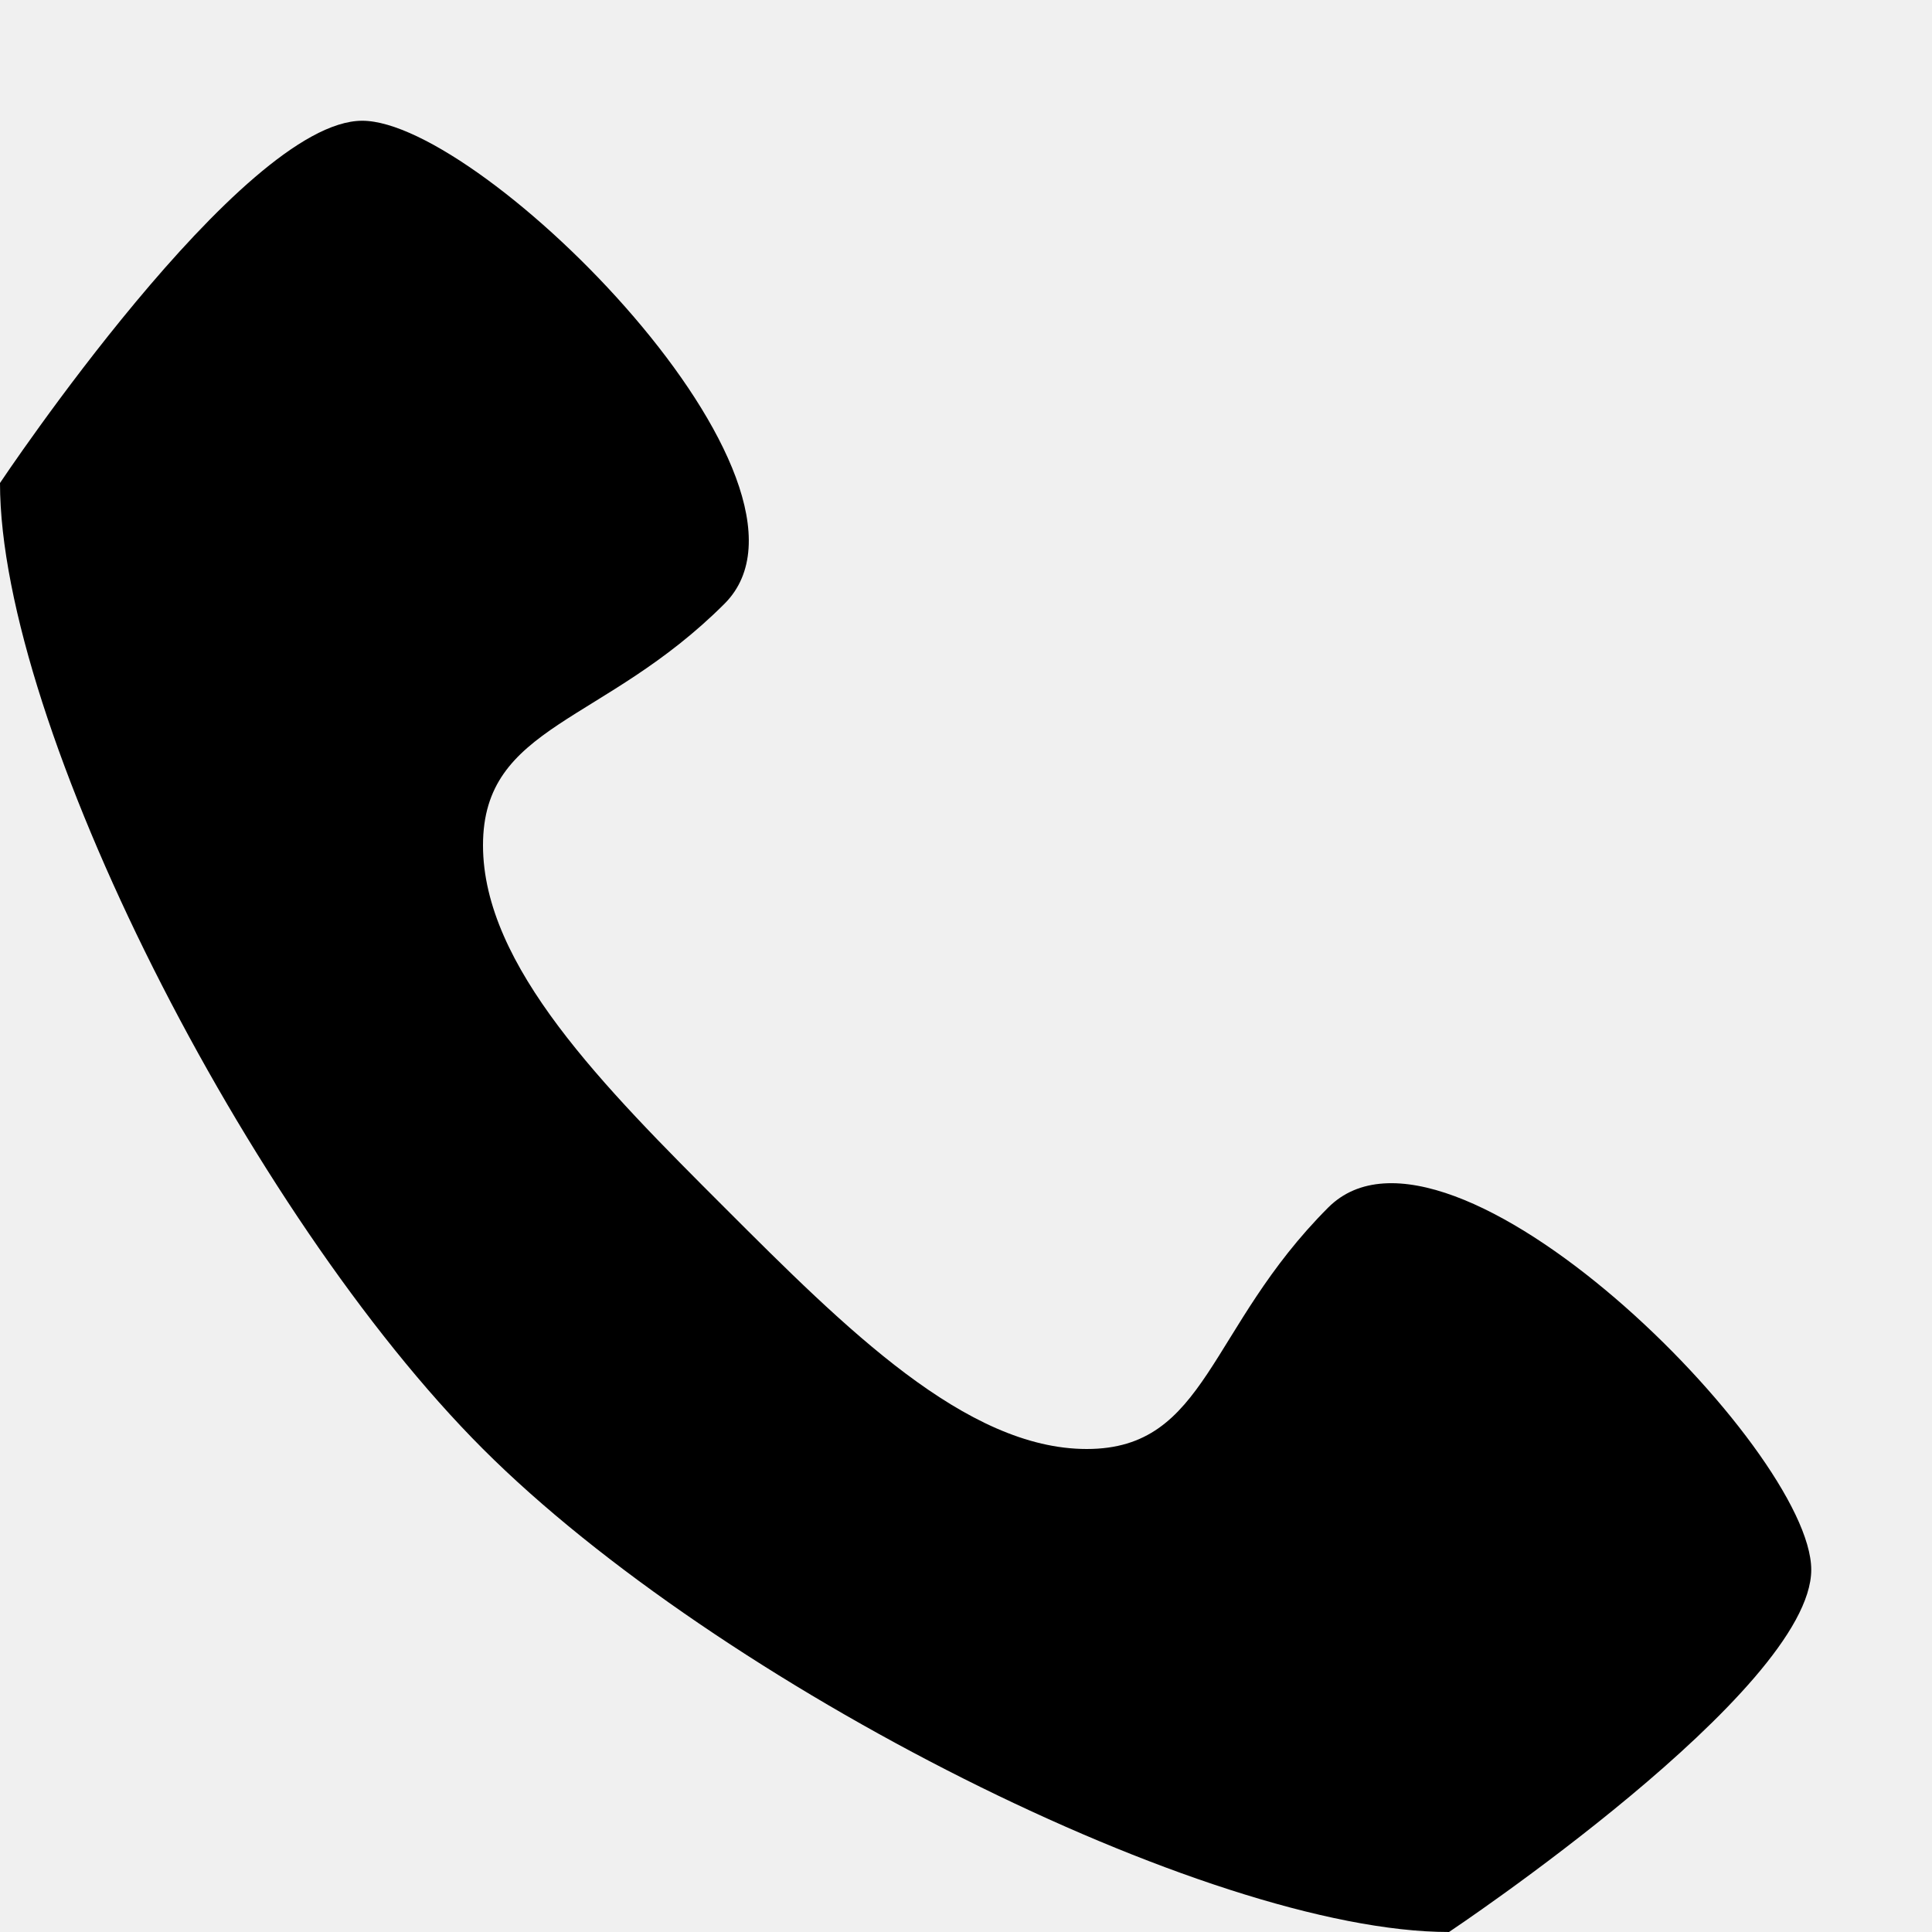
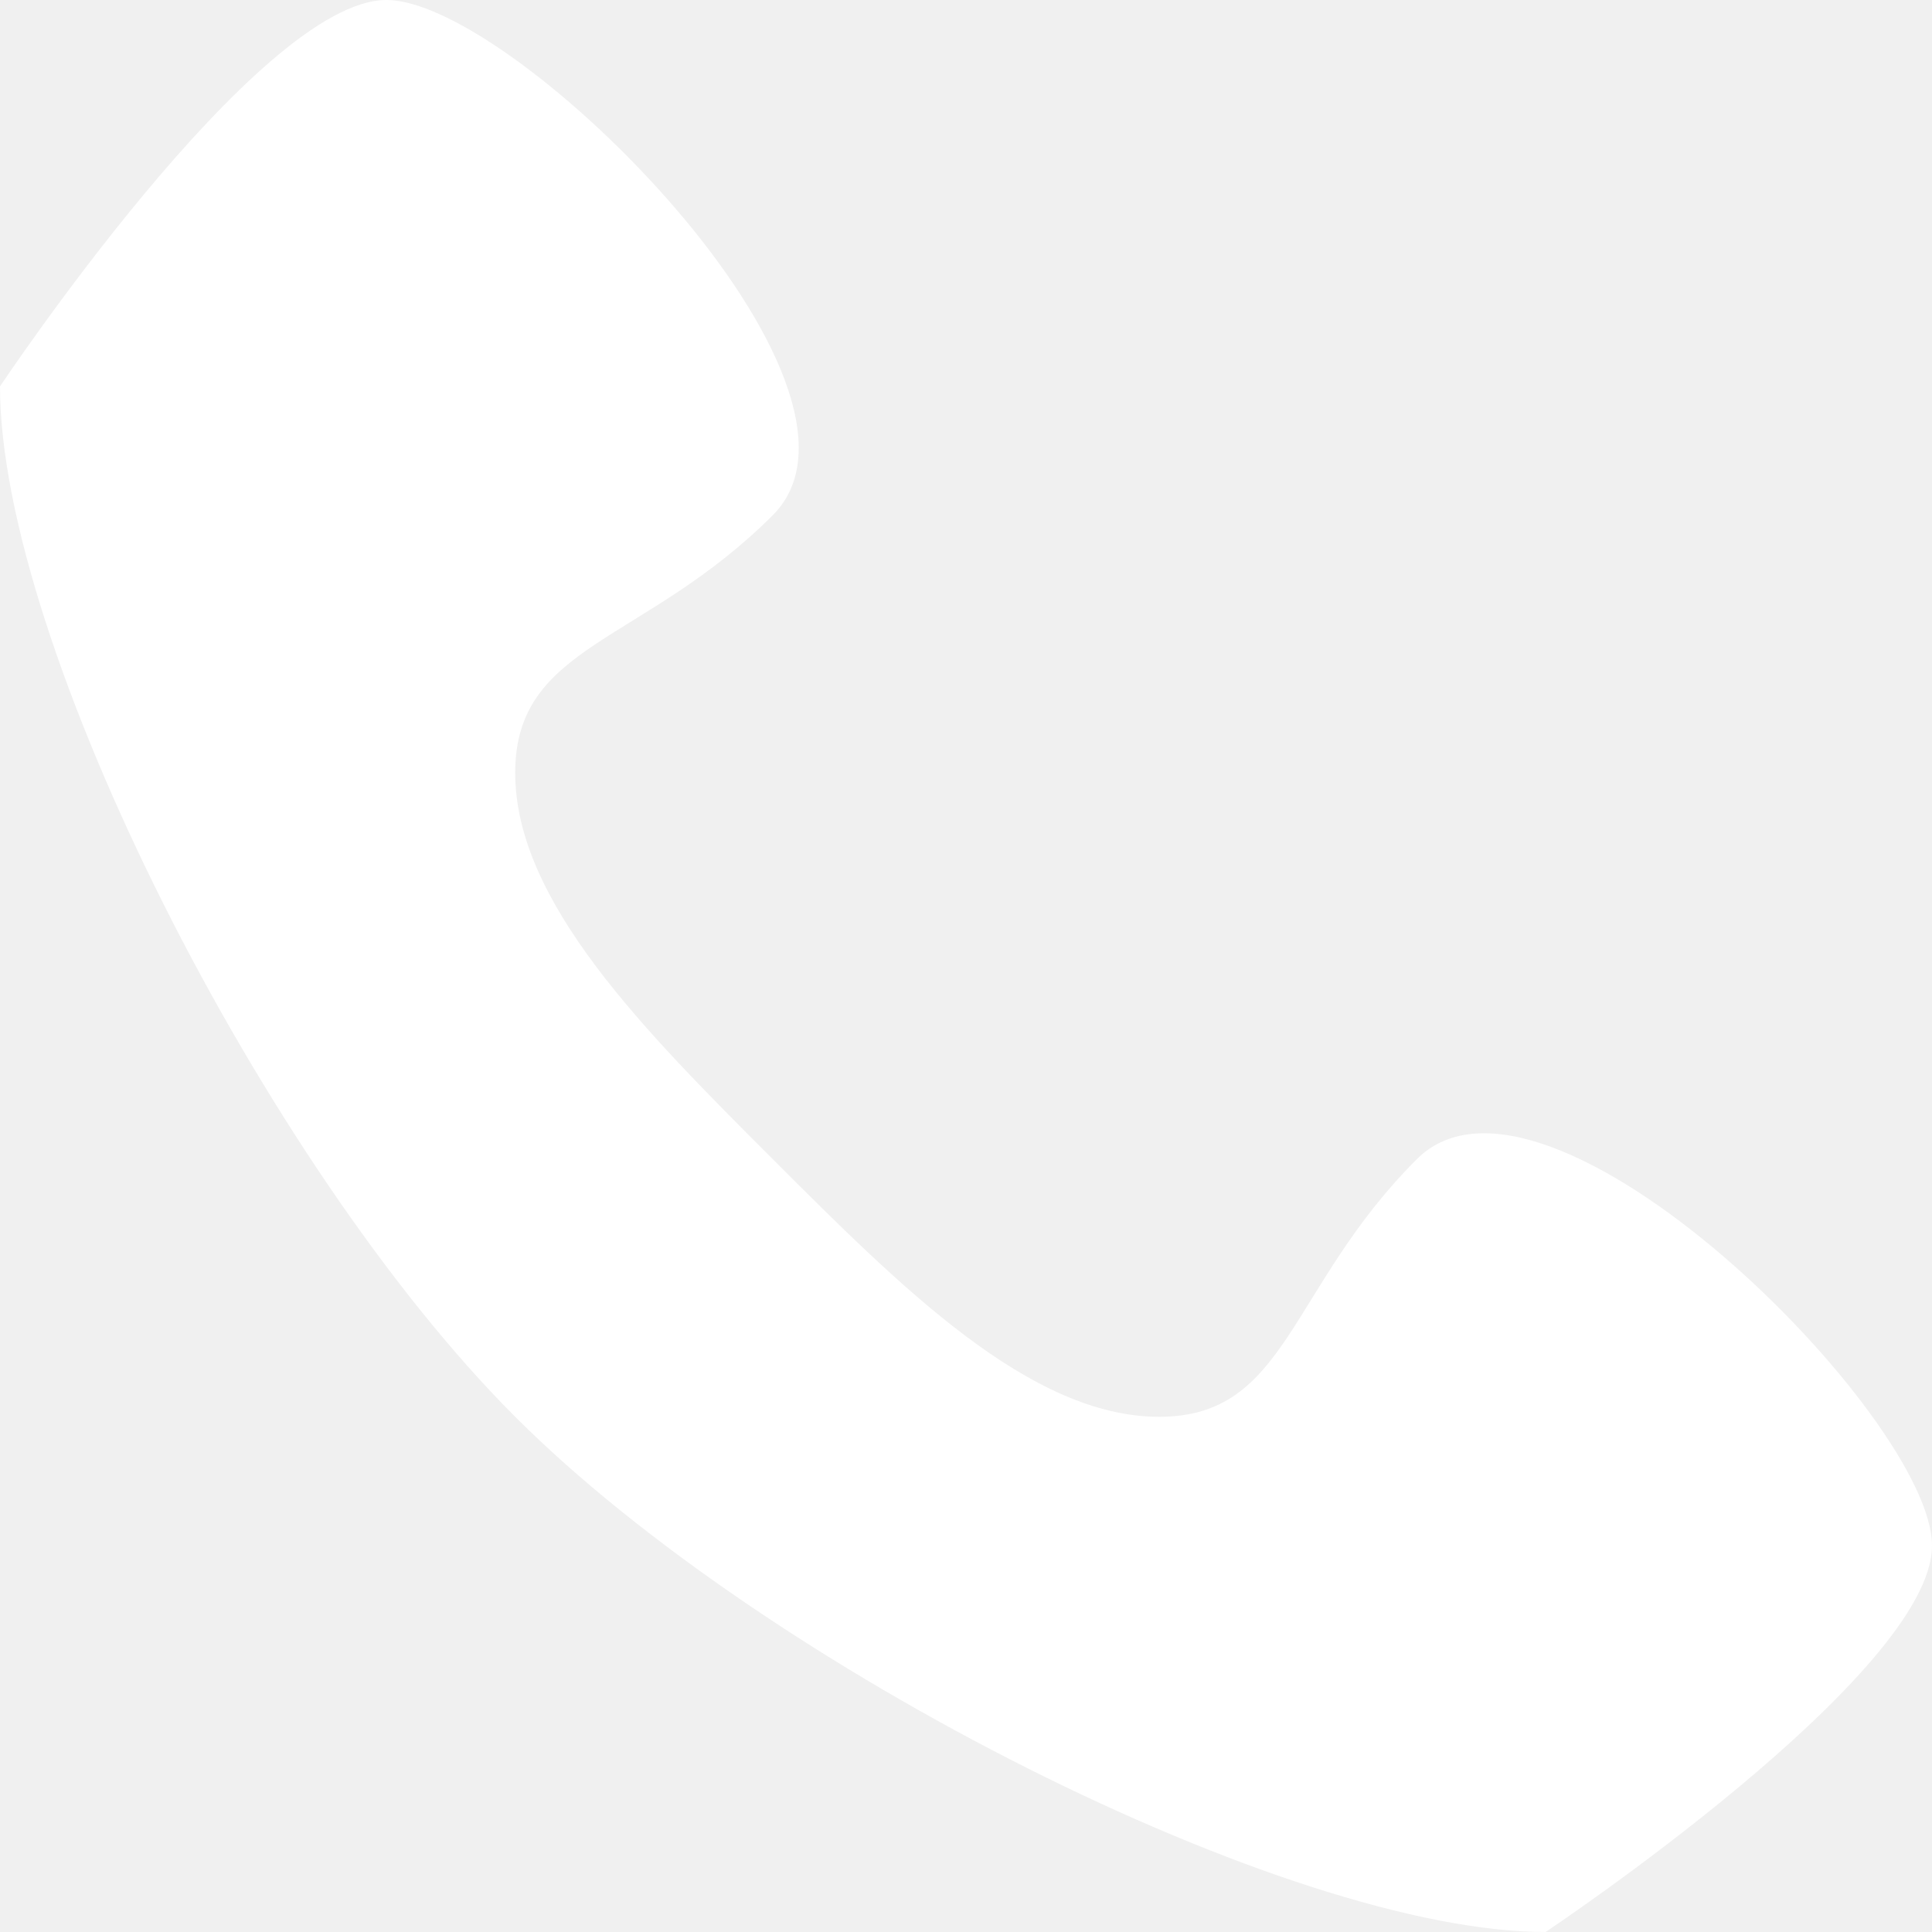
- <svg xmlns="http://www.w3.org/2000/svg" version="1.1" width="32" height="32" viewBox="0 0 32 32">
-   <path d="M22 20c-2 2-2 4-4 4s-4-2-6-4-4-4-4-6 2-2 4-4-4-8-6-8-6 6-6 6c0 4 4.109 12.109 8 16s12 8 16 8c0 0 6-4 6-6s-6-8-8-6z" />
+ <svg xmlns="http://www.w3.org/2000/svg" width="30px" height="30px" viewBox="0 0 30 30" version="1.1">
+   <g id="Arc_surf" stroke="none" stroke-width="1" fill="none" fill-rule="evenodd">
+     <g id="Contact-Page" transform="translate(-57, -493)" fill="#FFFFFF" fill-rule="nonzero">
+       <g id="Group-2" transform="translate(-1, 76)">
+         <g id="phone" transform="translate(58, 417)">
+           <path d="M22,18 C20,20 20,22 18,22 C16,22 14,20 12,18 C10,16 8,14 8,12 C8,10 10,10 12,8 C14,6 8,0 6,0 C4,0 0,6 0,6 C0,10 4.109,18.109 8,22 C11.891,25.891 20,30 24,30 C24,30 30,26 30,24 C30,22 24,16 22,18 Z" id="Path" />
+         </g>
+       </g>
+     </g>
+   </g>
</svg>
